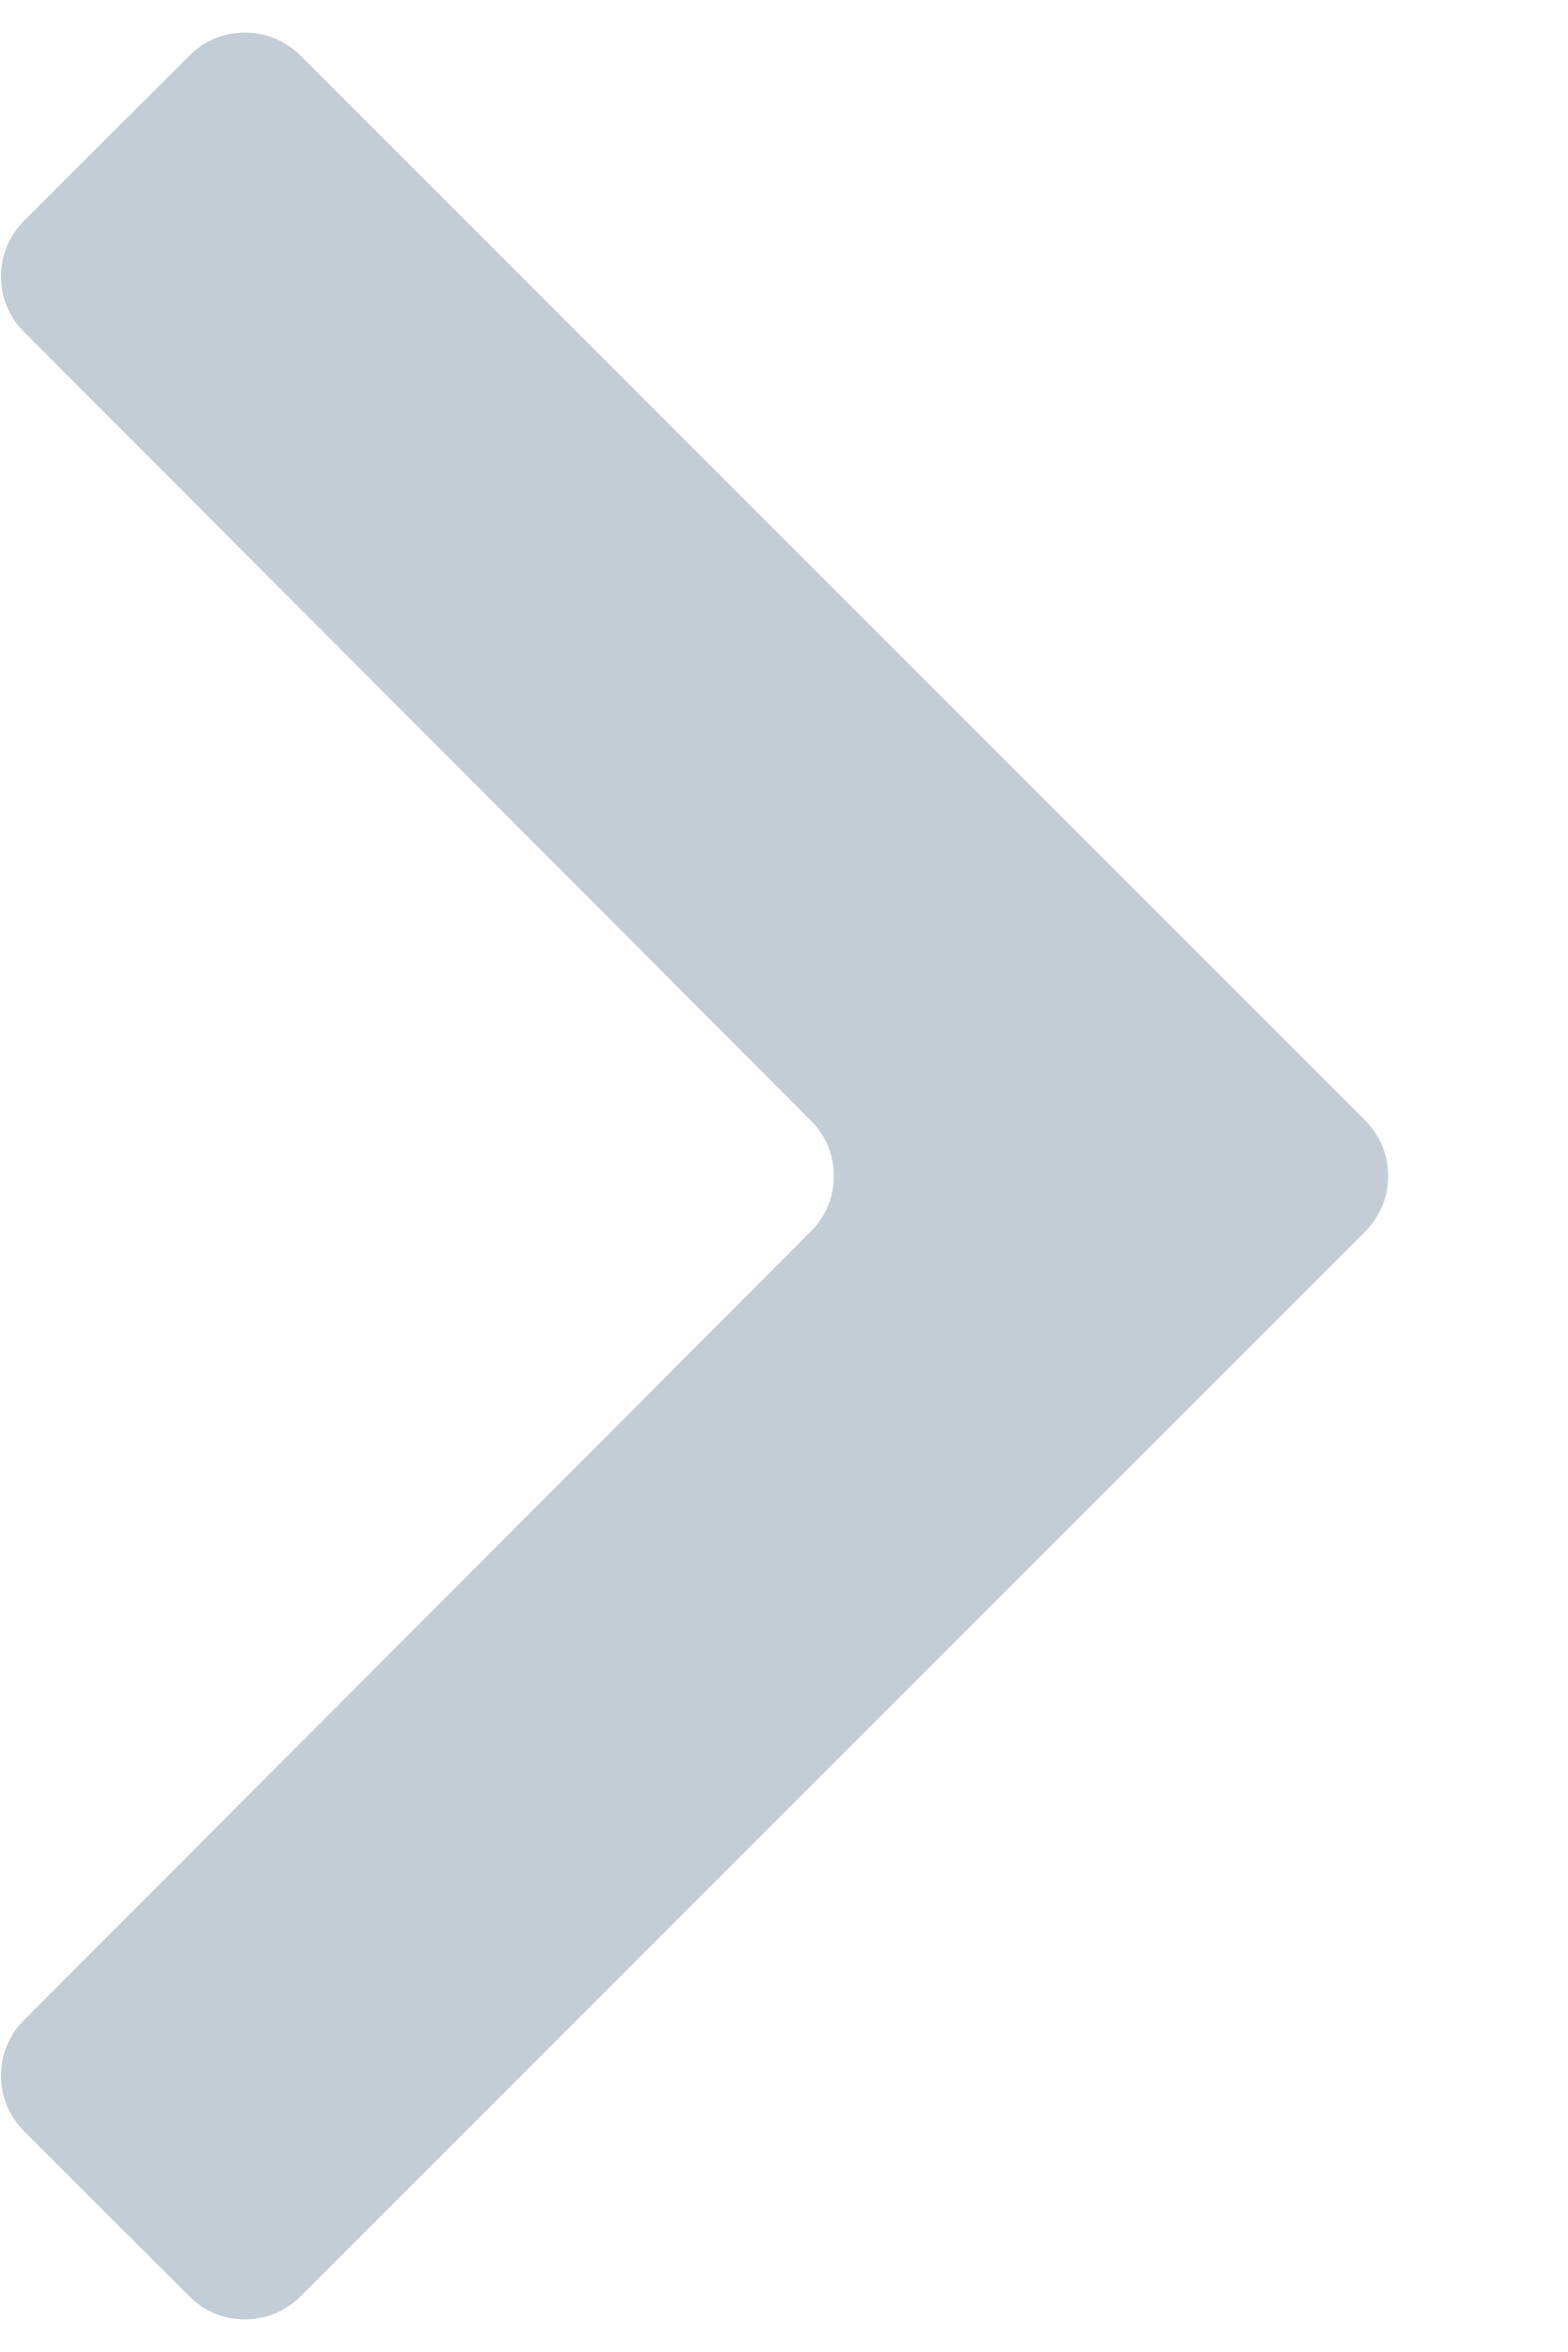
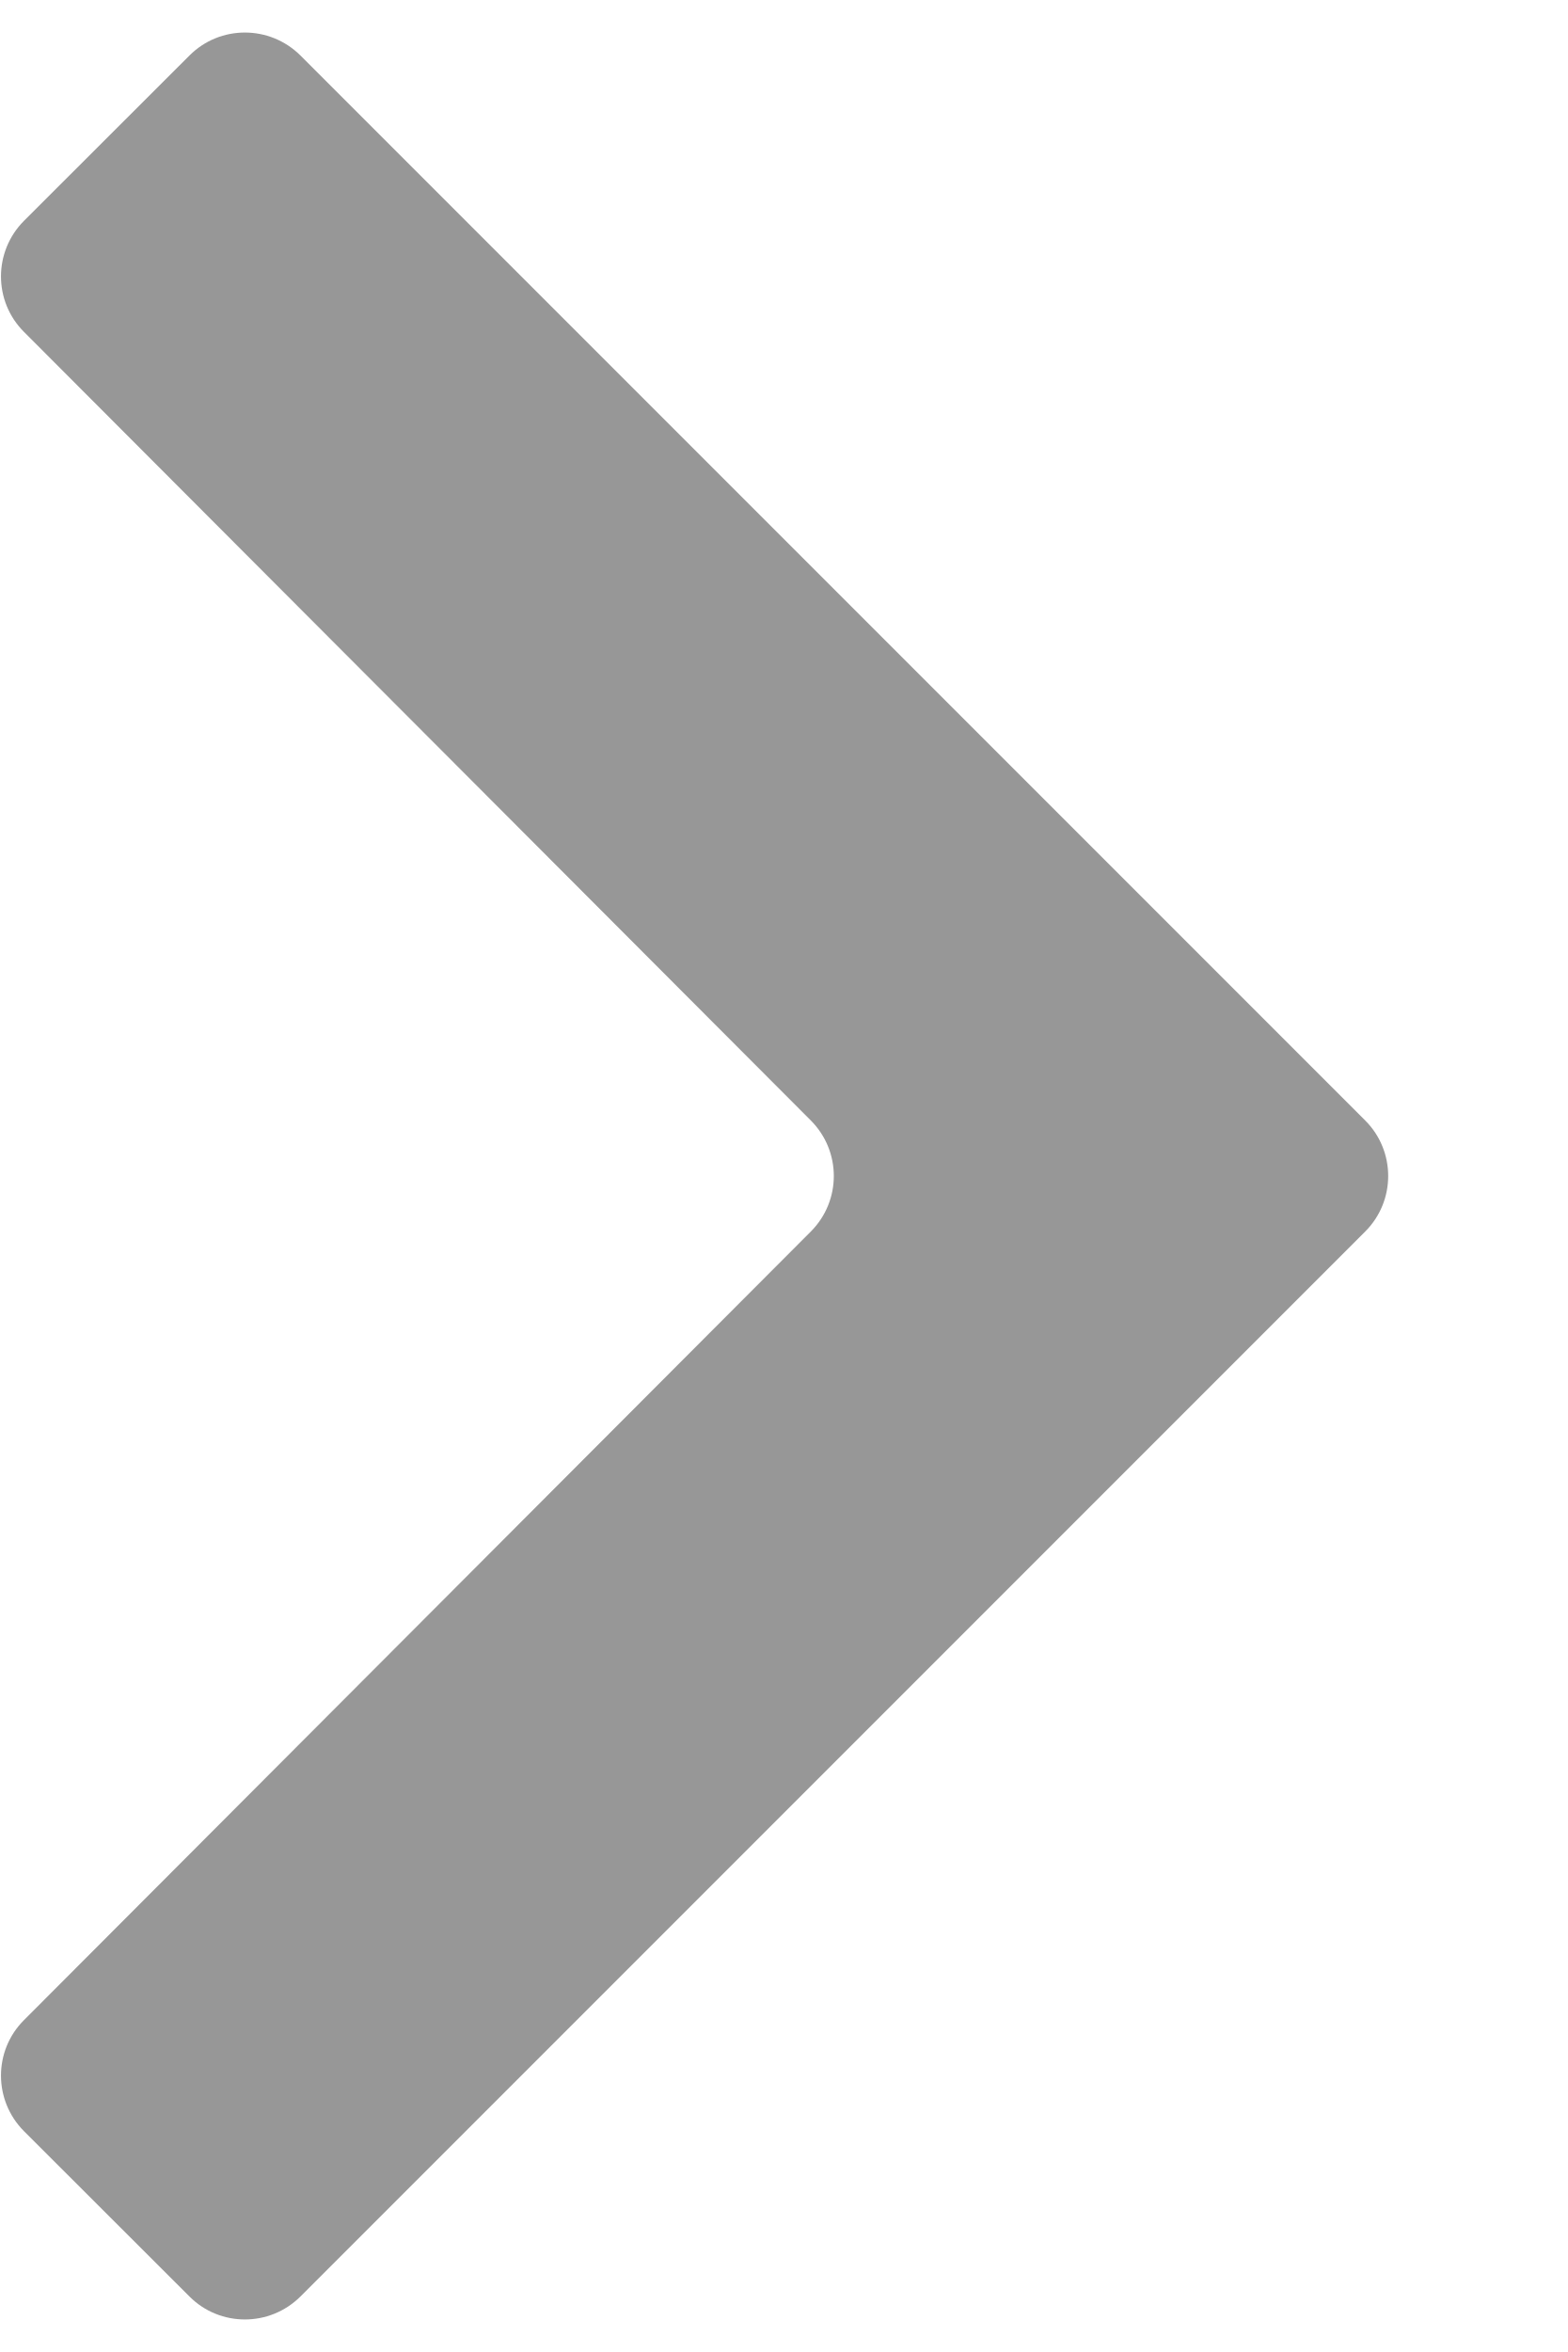
<svg xmlns="http://www.w3.org/2000/svg" width="8" height="12" viewBox="0 0 8 12" fill="none">
-   <path d="M0.122 1.127C-0.034 1.284 -0.034 1.537 0.122 1.693L4.138 5.717C4.294 5.874 4.294 6.126 4.138 6.283L0.122 10.307C-0.034 10.463 -0.034 10.716 0.122 10.873L0.967 11.717C1.123 11.873 1.376 11.873 1.533 11.717L6.967 6.283C7.123 6.127 7.123 5.873 6.967 5.717L1.533 0.283C1.376 0.127 1.123 0.127 0.967 0.283L0.122 1.127Z" fill="#C4CDD5" />
+   <path d="M0.122 1.127C-0.034 1.284 -0.034 1.537 0.122 1.693L4.138 5.717C4.294 5.874 4.294 6.126 4.138 6.283L0.122 10.307C-0.034 10.463 -0.034 10.716 0.122 10.873L0.967 11.717C1.123 11.873 1.376 11.873 1.533 11.717L6.967 6.283C7.123 6.127 7.123 5.873 6.967 5.717L1.533 0.283C1.376 0.127 1.123 0.127 0.967 0.283L0.122 1.127Z" fill="#979797" />
</svg>
